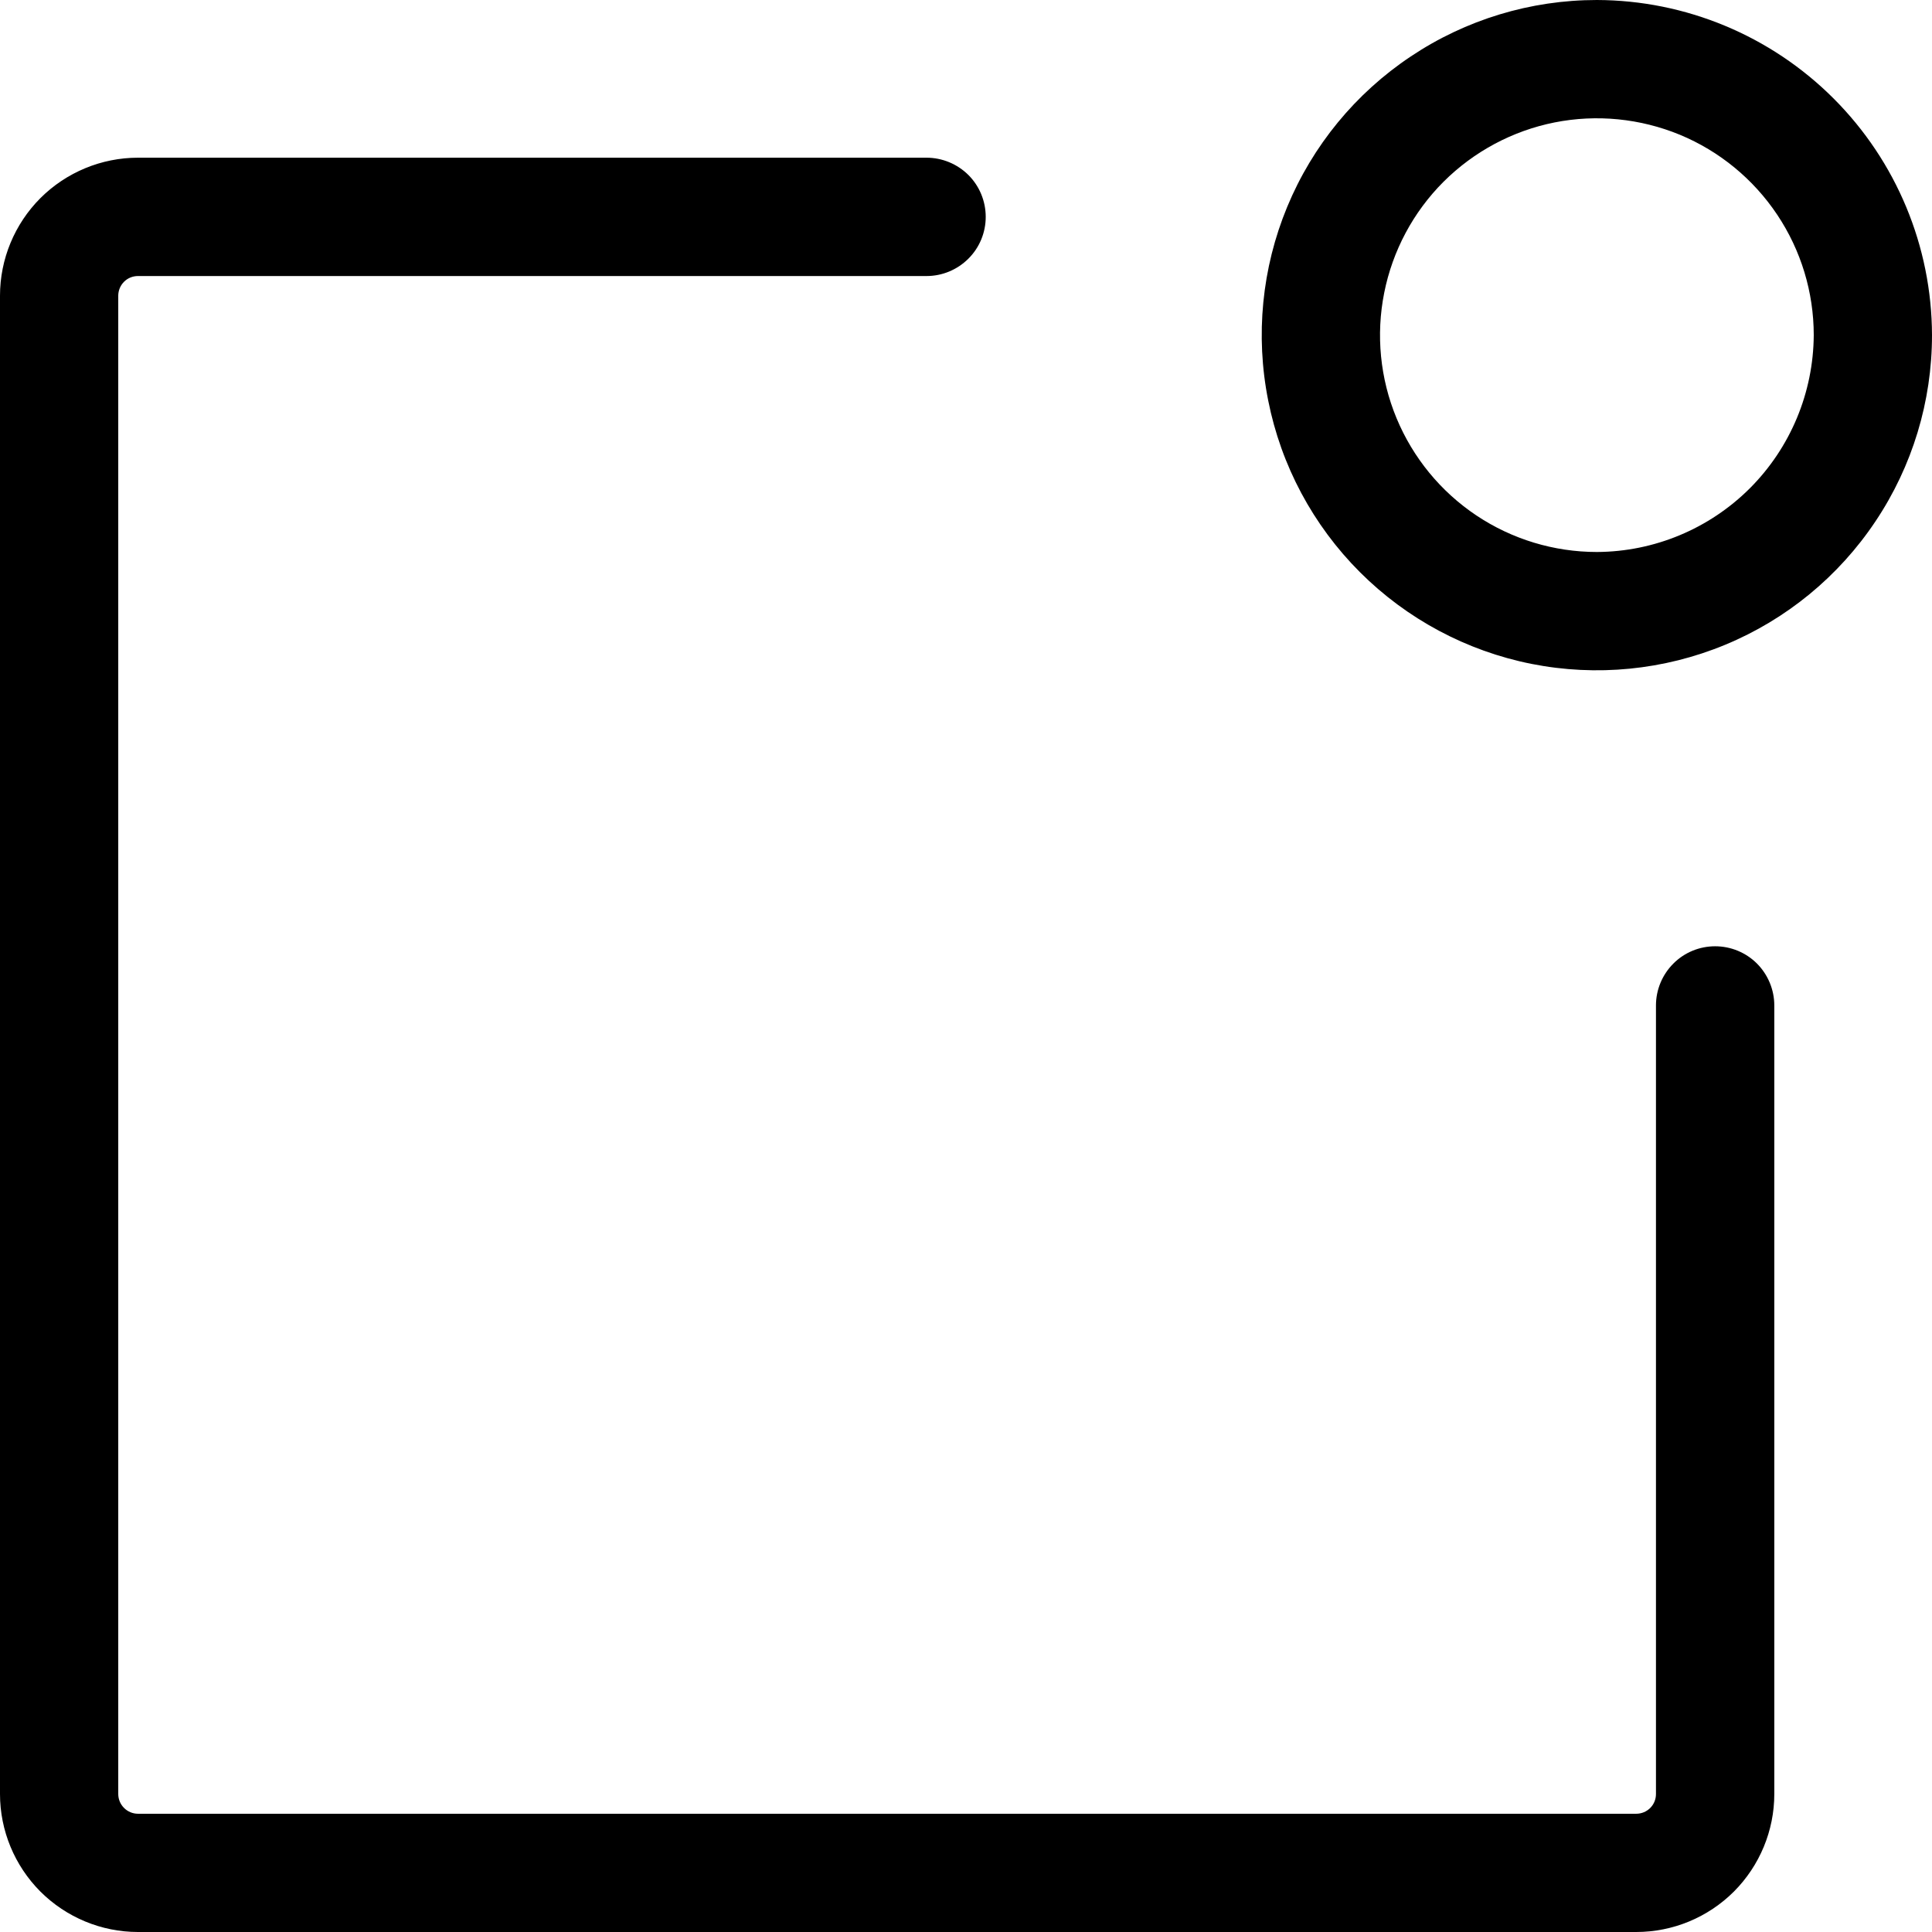
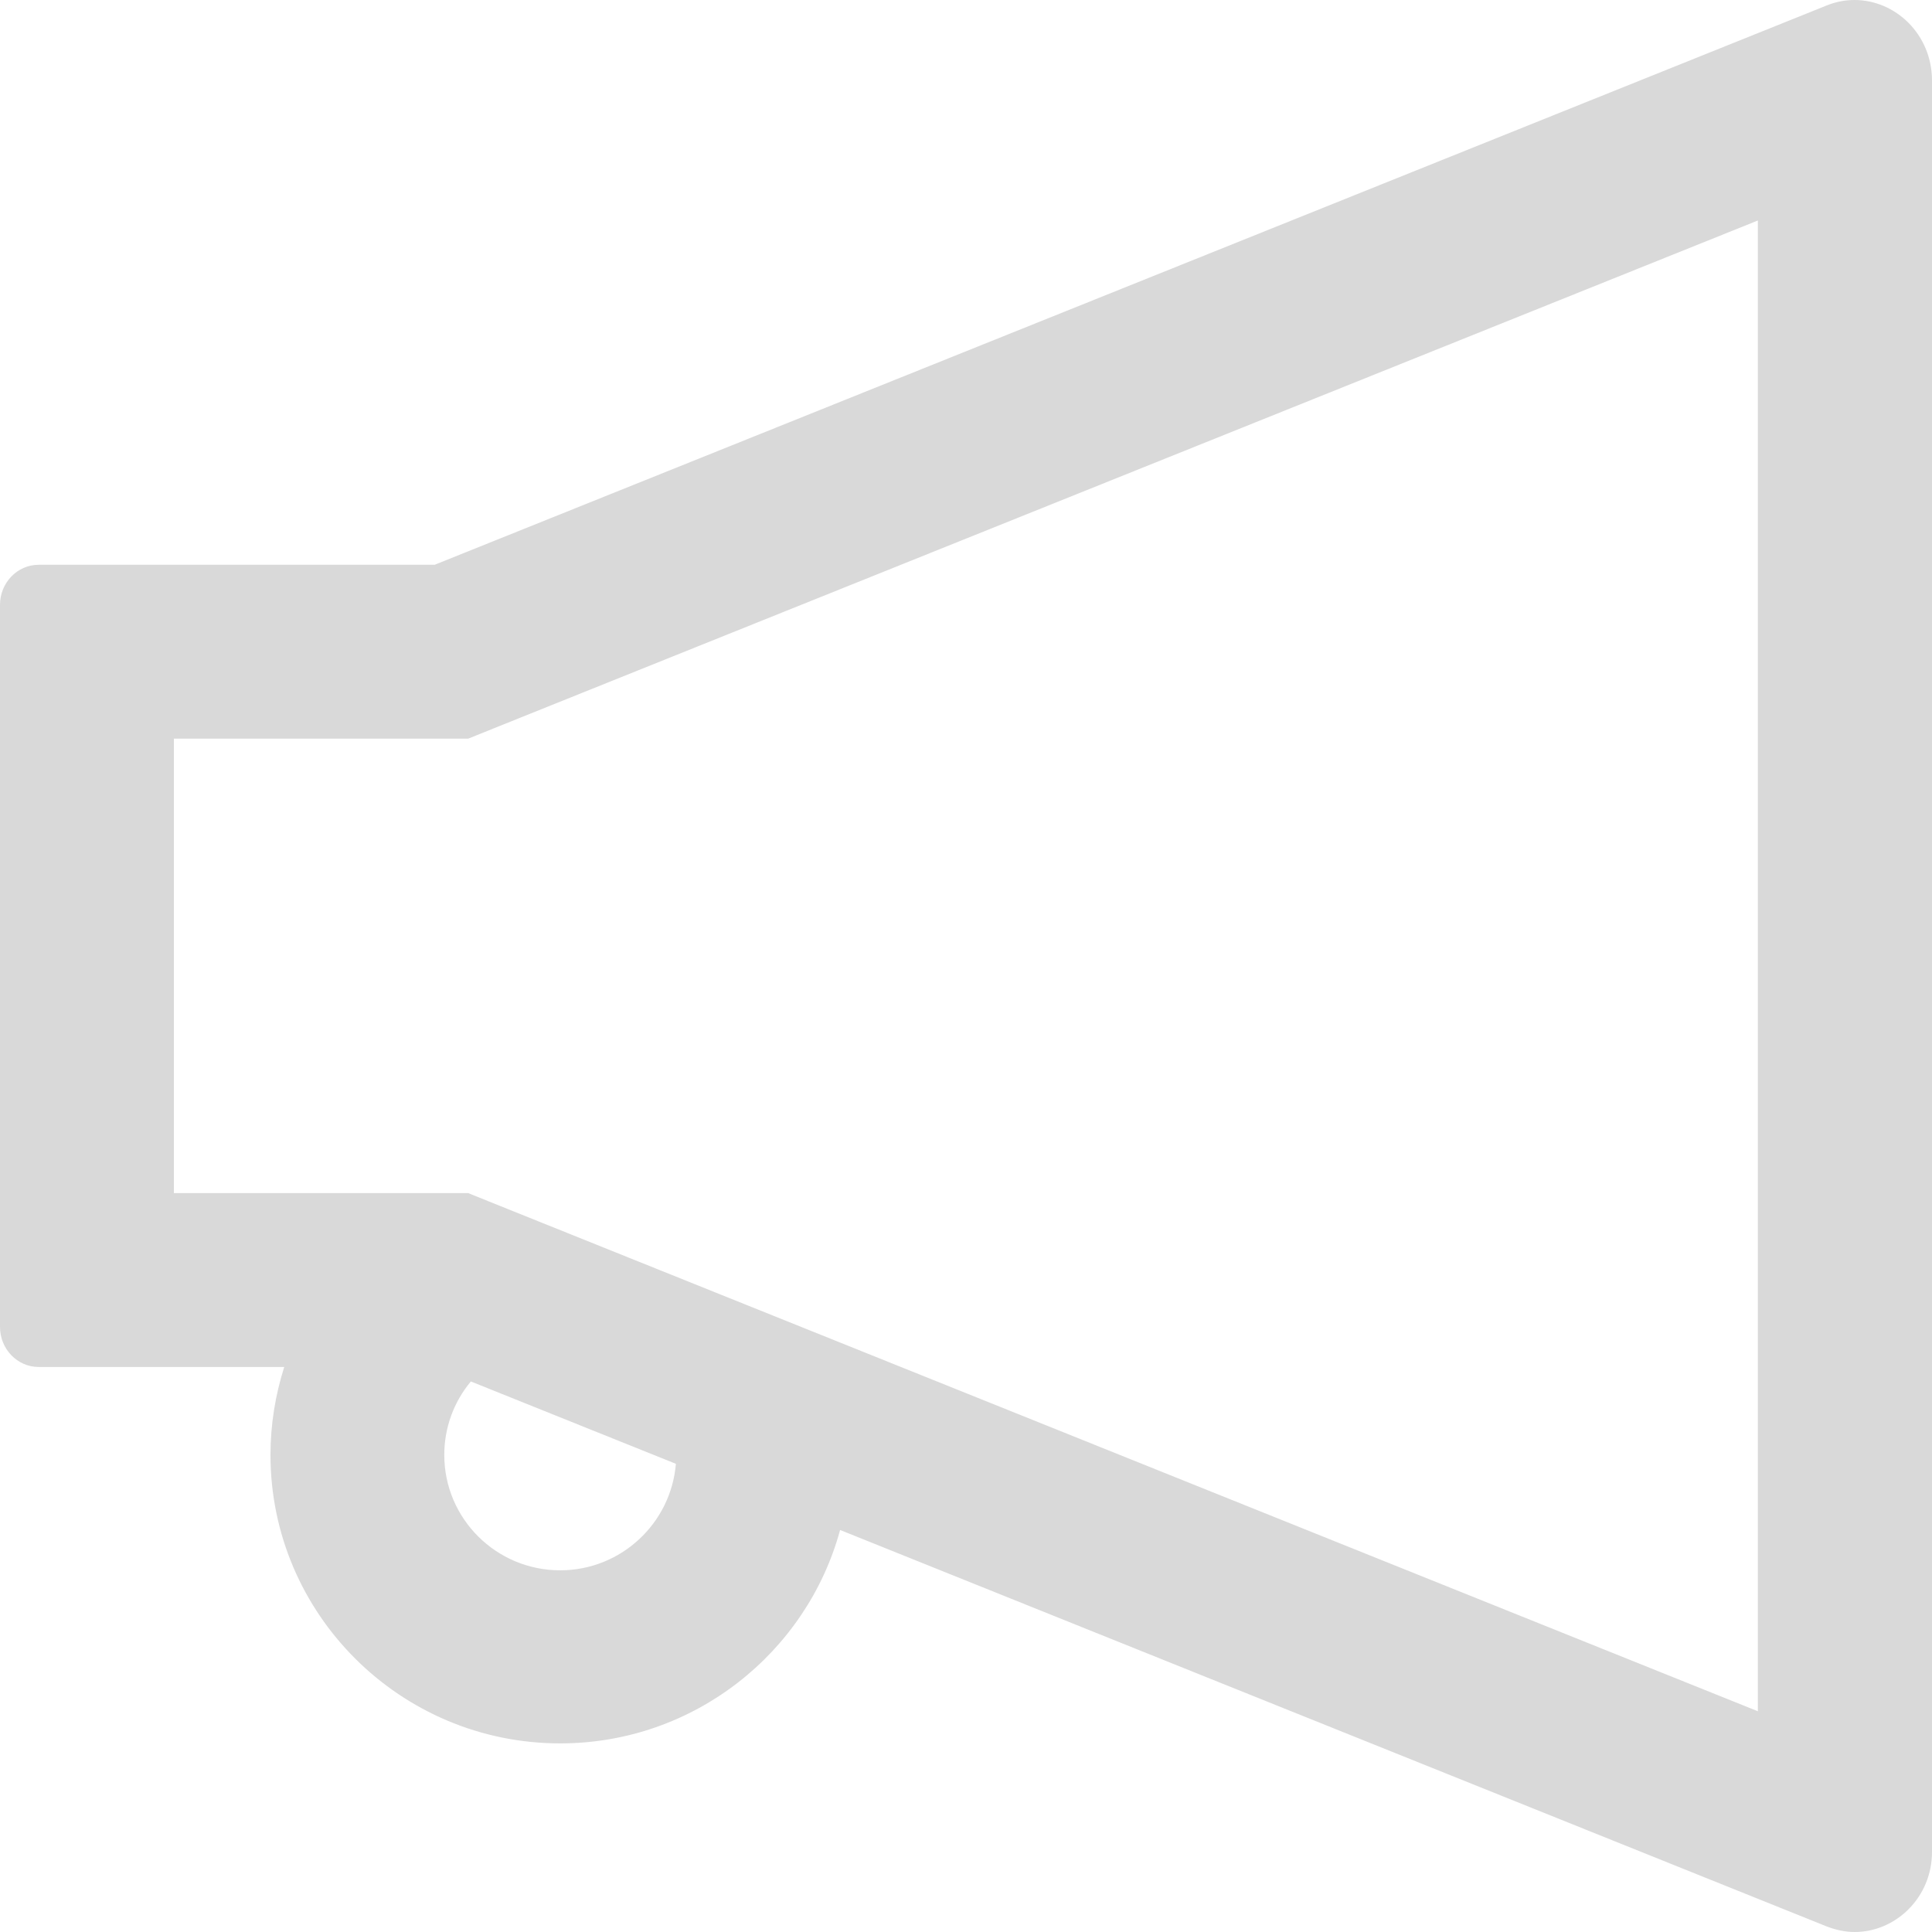
<svg xmlns="http://www.w3.org/2000/svg" width="24" height="24" viewBox="0 0 24 24" fill="none">
-   <path d="M22.041 12.49V22.286C22.041 22.74 21.86 23.176 21.539 23.498C21.217 23.819 20.781 24 20.326 24H1.714C1.26 24 0.824 23.819 0.502 23.498C0.181 23.176 0 22.74 0 22.286V3.673C0 3.219 0.181 2.783 0.502 2.461C0.824 2.14 1.26 1.959 1.714 1.959H11.51C11.705 1.959 11.892 2.037 12.03 2.174C12.168 2.312 12.245 2.499 12.245 2.694C12.245 2.889 12.168 3.076 12.03 3.213C11.892 3.351 11.705 3.429 11.51 3.429H1.714C1.649 3.429 1.587 3.454 1.541 3.5C1.495 3.546 1.469 3.609 1.469 3.673V22.286C1.469 22.351 1.495 22.413 1.541 22.459C1.587 22.505 1.649 22.531 1.714 22.531H20.326C20.392 22.531 20.454 22.505 20.5 22.459C20.546 22.413 20.571 22.351 20.571 22.286V12.49C20.571 12.295 20.649 12.108 20.787 11.97C20.924 11.832 21.111 11.755 21.306 11.755C21.501 11.755 21.688 11.832 21.826 11.97C21.963 12.108 22.041 12.295 22.041 12.49ZM24 4.163C24 4.987 23.756 5.792 23.298 6.476C22.841 7.161 22.191 7.695 21.43 8.01C20.669 8.325 19.832 8.407 19.024 8.247C18.217 8.086 17.475 7.689 16.893 7.107C16.311 6.525 15.914 5.783 15.754 4.975C15.593 4.168 15.675 3.331 15.99 2.57C16.305 1.809 16.839 1.159 17.524 0.702C18.208 0.244 19.013 0 19.837 0C20.94 0.003 21.997 0.443 22.777 1.223C23.557 2.003 23.997 3.06 24 4.163ZM22.531 4.163C22.531 3.63 22.373 3.11 22.077 2.667C21.781 2.224 21.36 1.878 20.868 1.674C20.375 1.471 19.834 1.417 19.311 1.521C18.789 1.625 18.309 1.882 17.932 2.258C17.555 2.635 17.299 3.115 17.195 3.638C17.091 4.16 17.144 4.702 17.348 5.194C17.552 5.686 17.897 6.107 18.34 6.403C18.783 6.699 19.304 6.857 19.837 6.857C20.55 6.854 21.233 6.569 21.738 6.065C22.242 5.56 22.527 4.877 22.531 4.163V4.163Z" fill="black" />
+   <path d="M23.037 0C22.923 0 22.806 0.021 22.689 0.069L5.399 7.016H0.48C0.216 7.016 0 7.238 0 7.514V16.483C0 16.759 0.216 16.981 0.48 16.981H3.531C3.42 17.329 3.36 17.698 3.36 18.073C3.36 20.049 4.973 21.657 6.959 21.657C8.621 21.657 10.022 20.529 10.436 19.006L22.692 23.931C22.809 23.976 22.926 24 23.04 24C23.547 24 24 23.574 24 23.004V0.996C23.997 0.426 23.547 0 23.037 0ZM6.959 19.507C6.164 19.507 5.519 18.865 5.519 18.073C5.519 17.737 5.636 17.416 5.849 17.161L8.396 18.184C8.336 18.922 7.715 19.507 6.959 19.507V19.507ZM21.837 21.258L6.203 14.977L5.816 14.821H2.16V9.176H5.816L6.203 9.02L21.837 2.739V21.258V21.258Z" fill="#D9D9D9" />
</svg>
